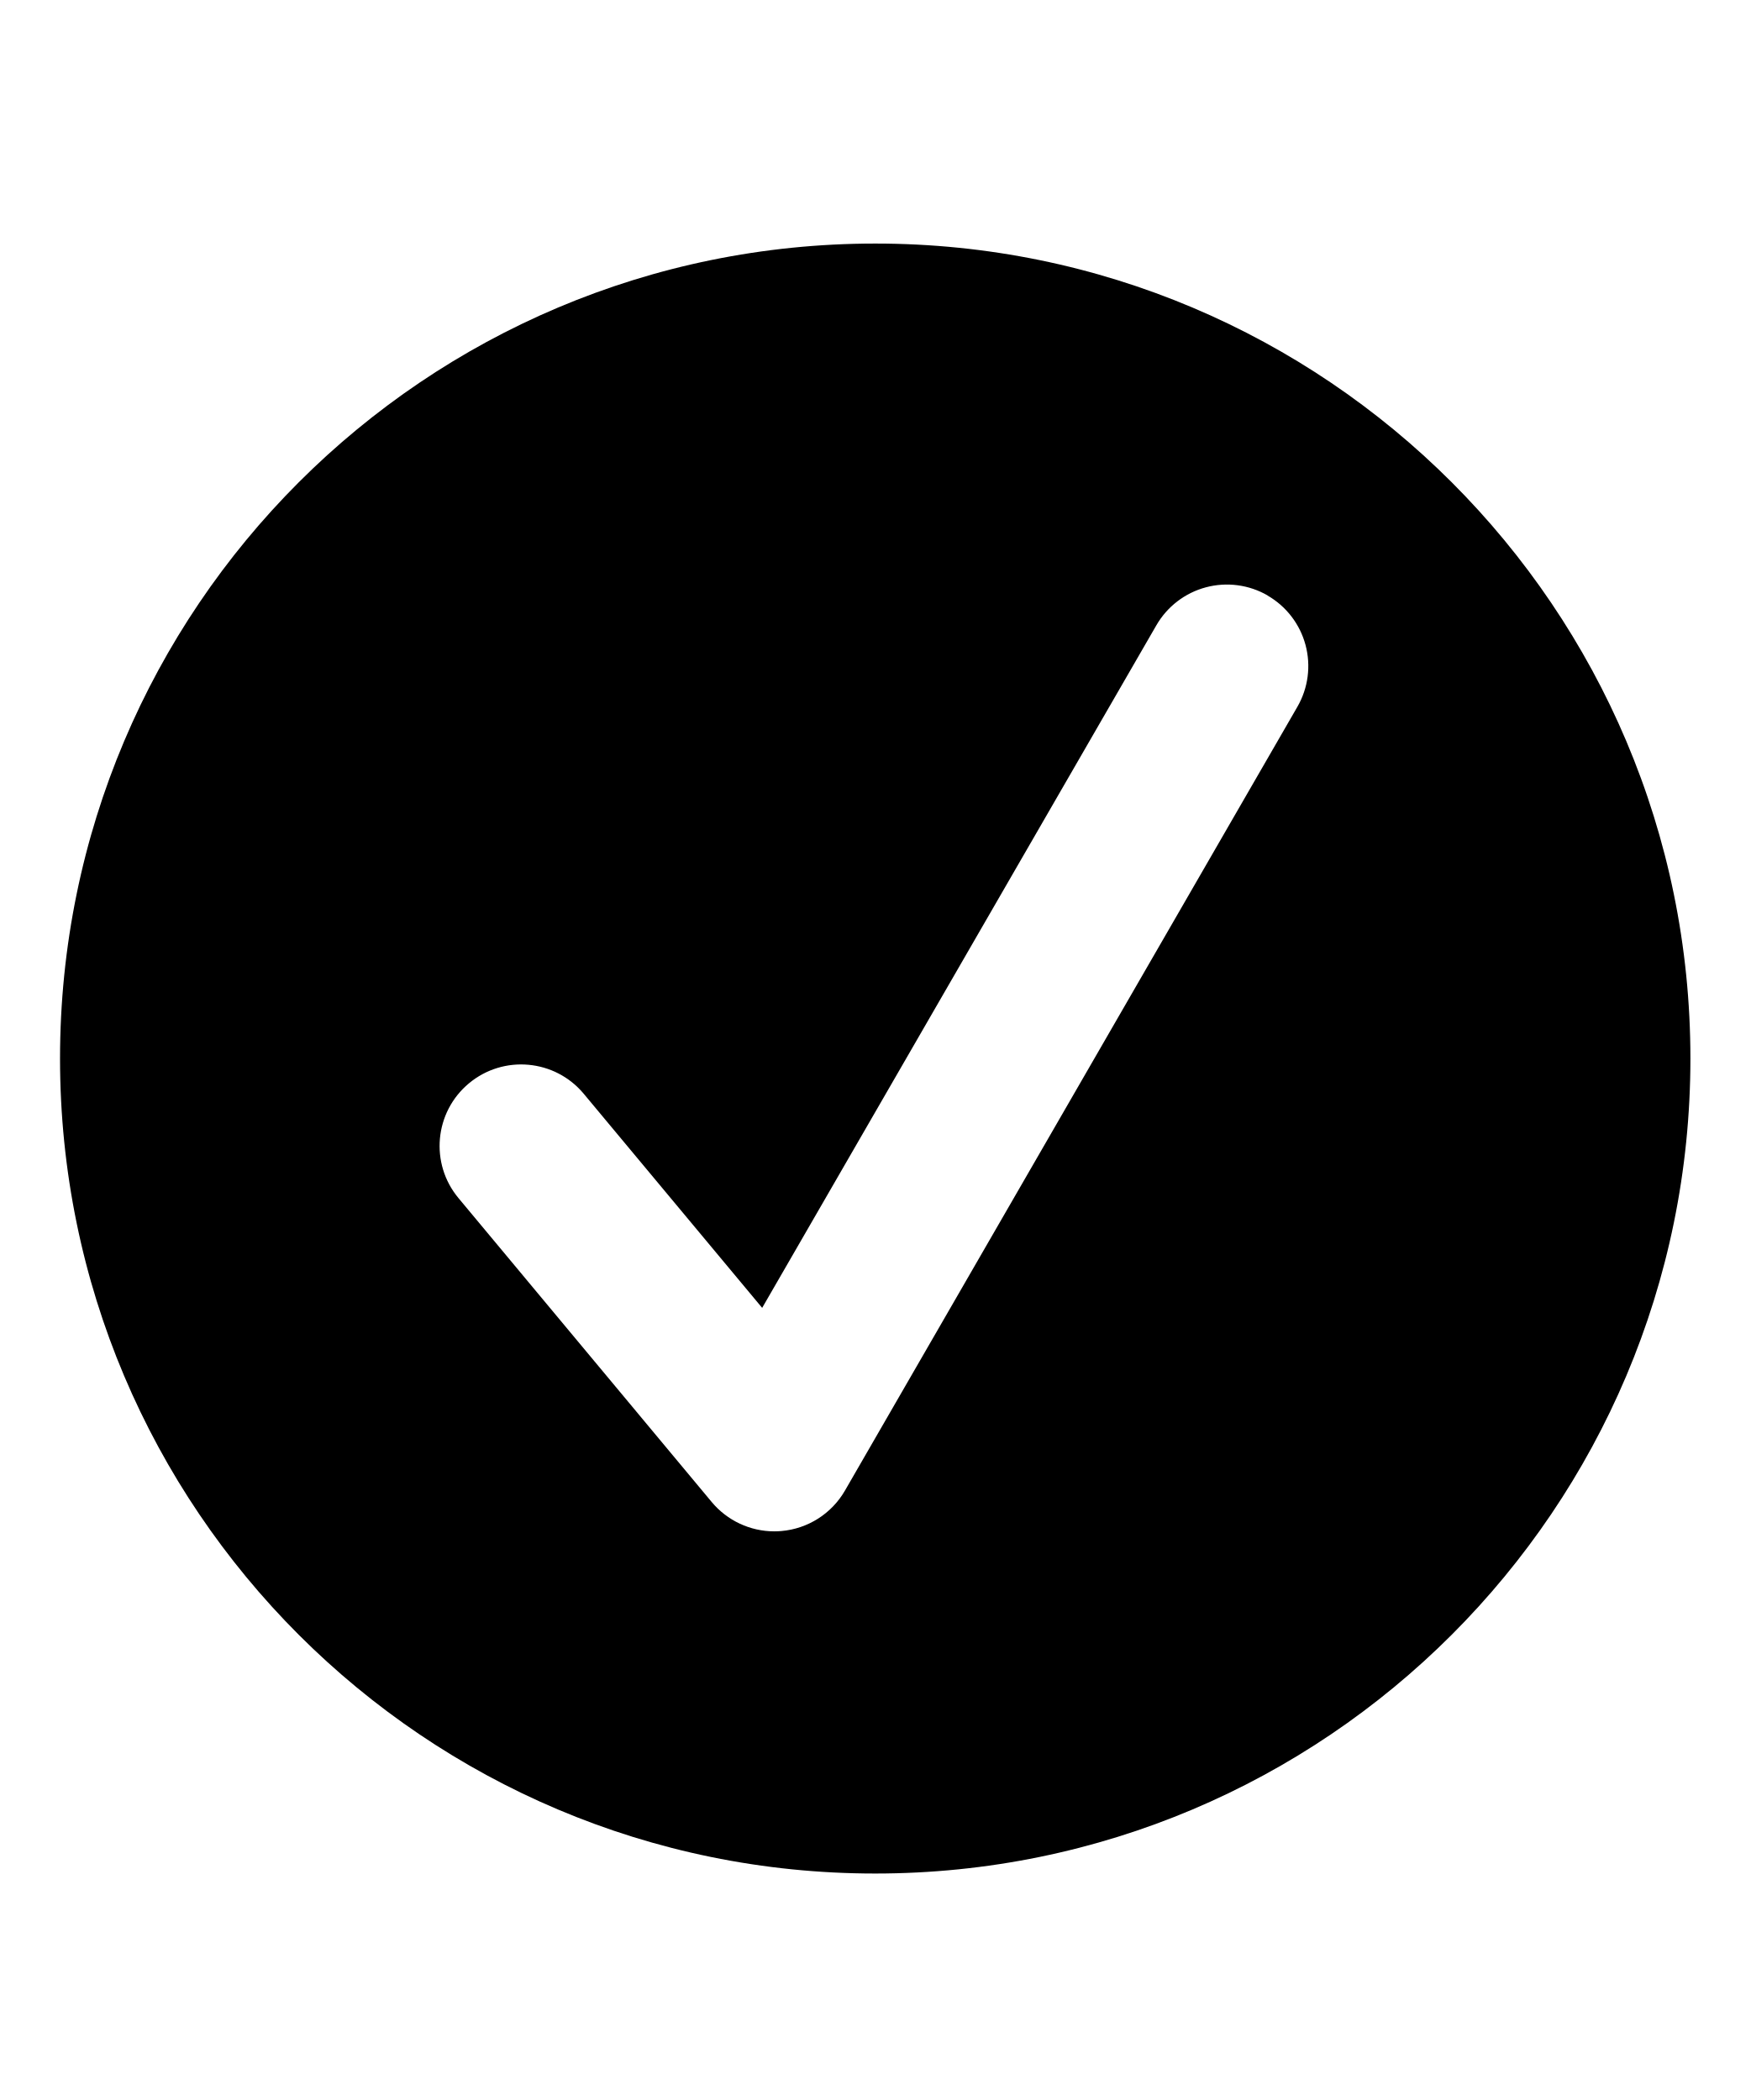
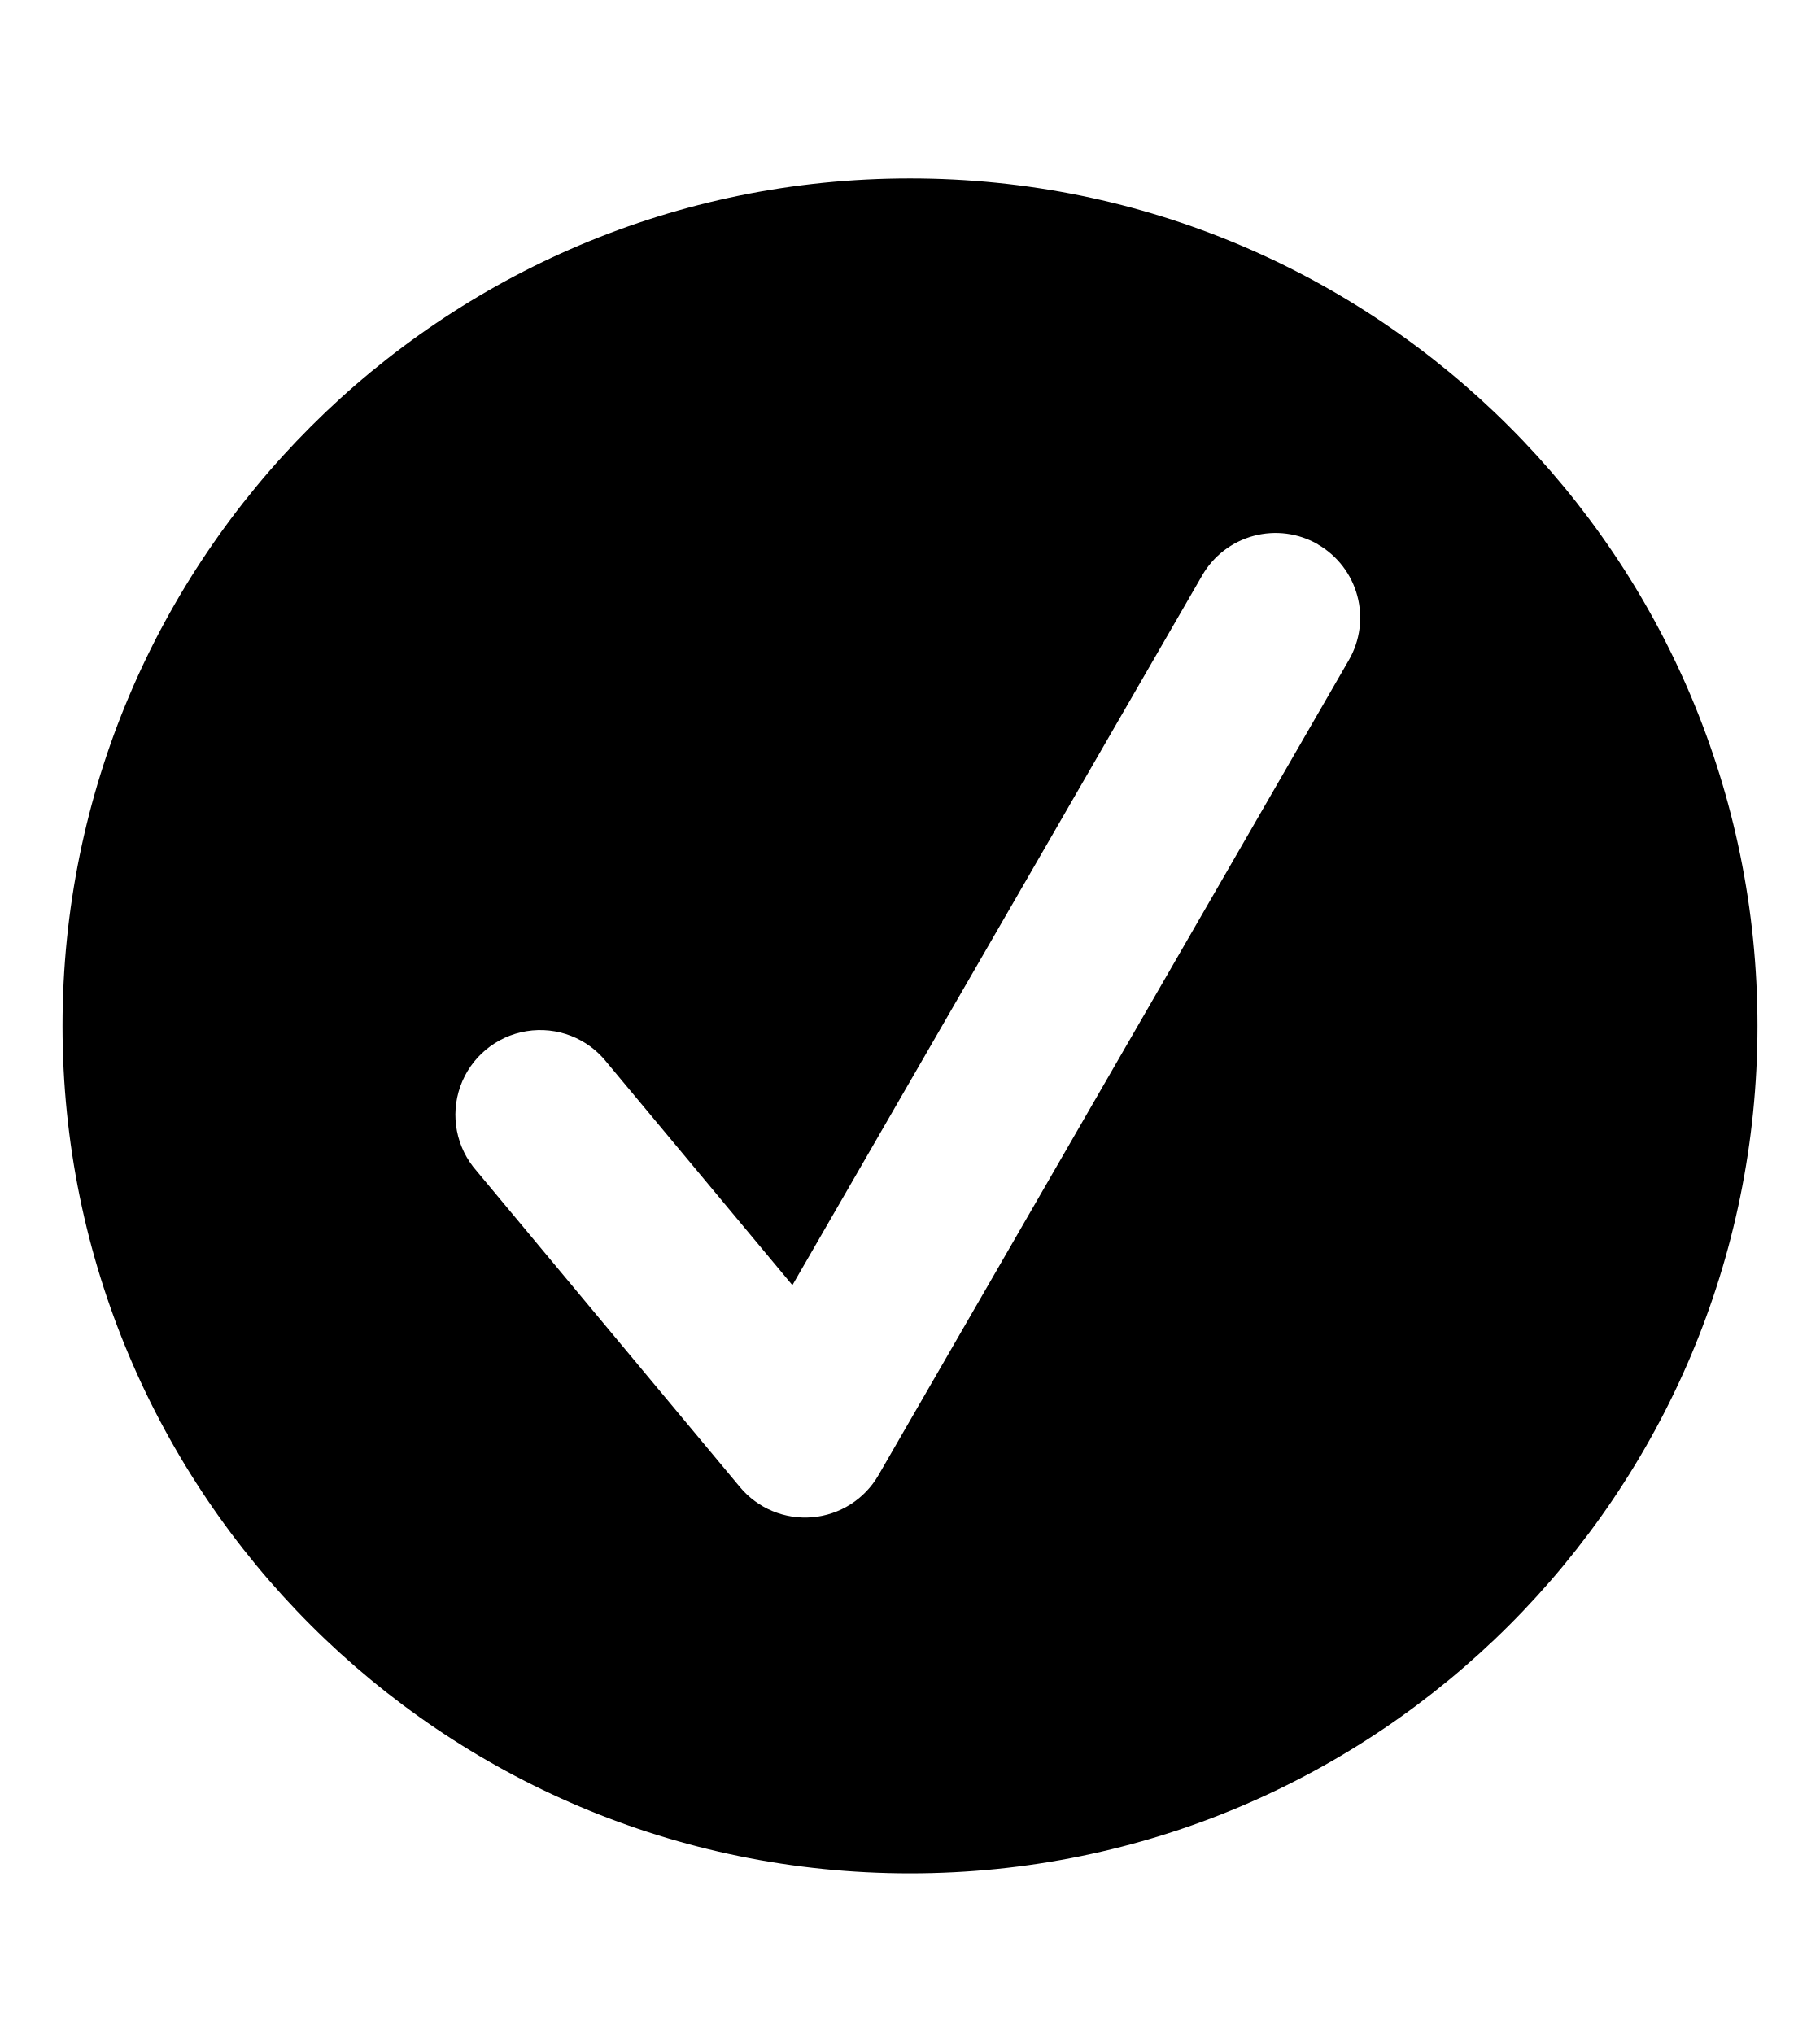
- <svg xmlns="http://www.w3.org/2000/svg" class="cf-icon-svg cf-icon-svg__approved-round" viewBox="0 0 17 20.4">
-   <path d="M16.417 10.283A7.917 7.917 0 1 1 8.5 2.366a7.916 7.916 0 0 1 7.917 7.917zm-4.105-4.498a.791.791 0 0 0-1.082.29l-3.828 6.63-1.733-2.08a.791.791 0 1 0-1.216 1.014l2.459 2.952a.792.792 0 0 0 .608.285.83.83 0 0 0 .068-.003.791.791 0 0 0 .618-.393L12.6 6.866a.791.791 0 0 0-.29-1.081z" />
+ <svg xmlns="http://www.w3.org/2000/svg" viewBox="0 0 17 19" class="cf-icon-svg cf-icon-svg__approved-round">
+   <path d="M16.417 9.583a7.916 7.916 0 1 1-15.833 0 7.916 7.916 0 0 1 15.833 0Zm-4.105-4.498a.791.791 0 0 0-1.082.29l-3.828 6.63-1.733-2.08a.792.792 0 1 0-1.216 1.014l2.459 2.952a.792.792 0 0 0 1.294-.111L12.6 6.166a.791.791 0 0 0-.29-1.081Z" />
</svg>
